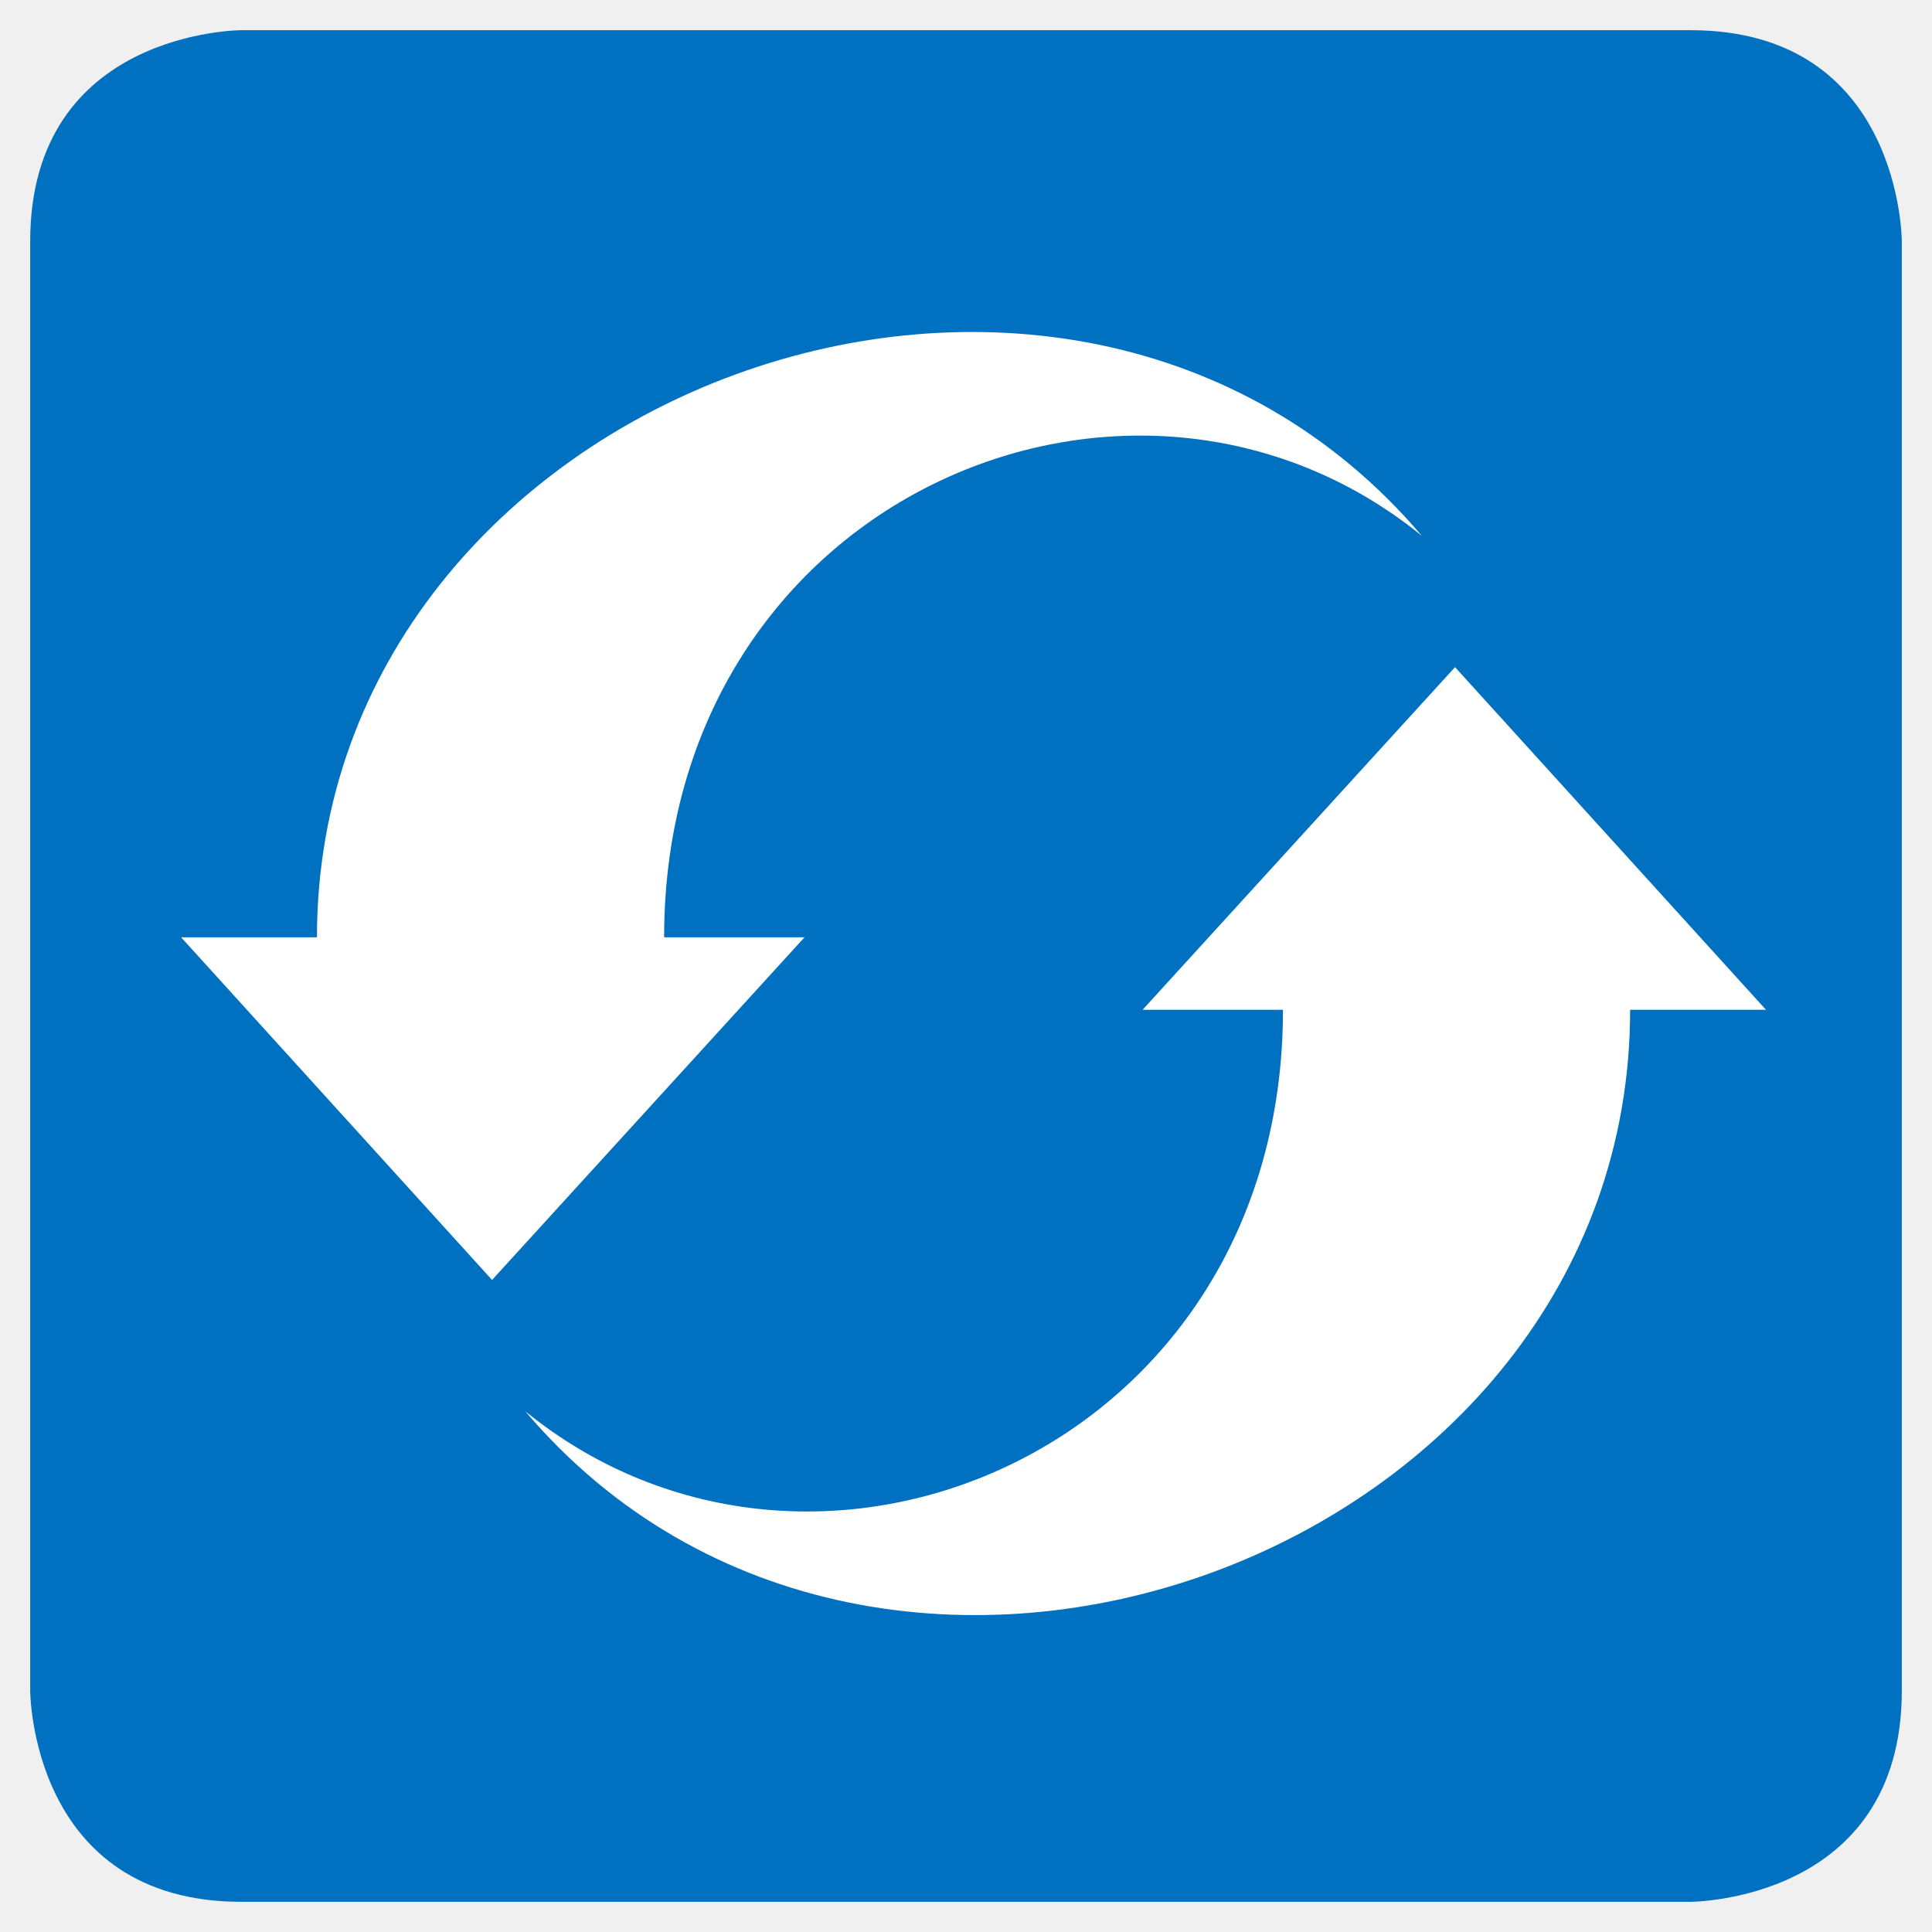
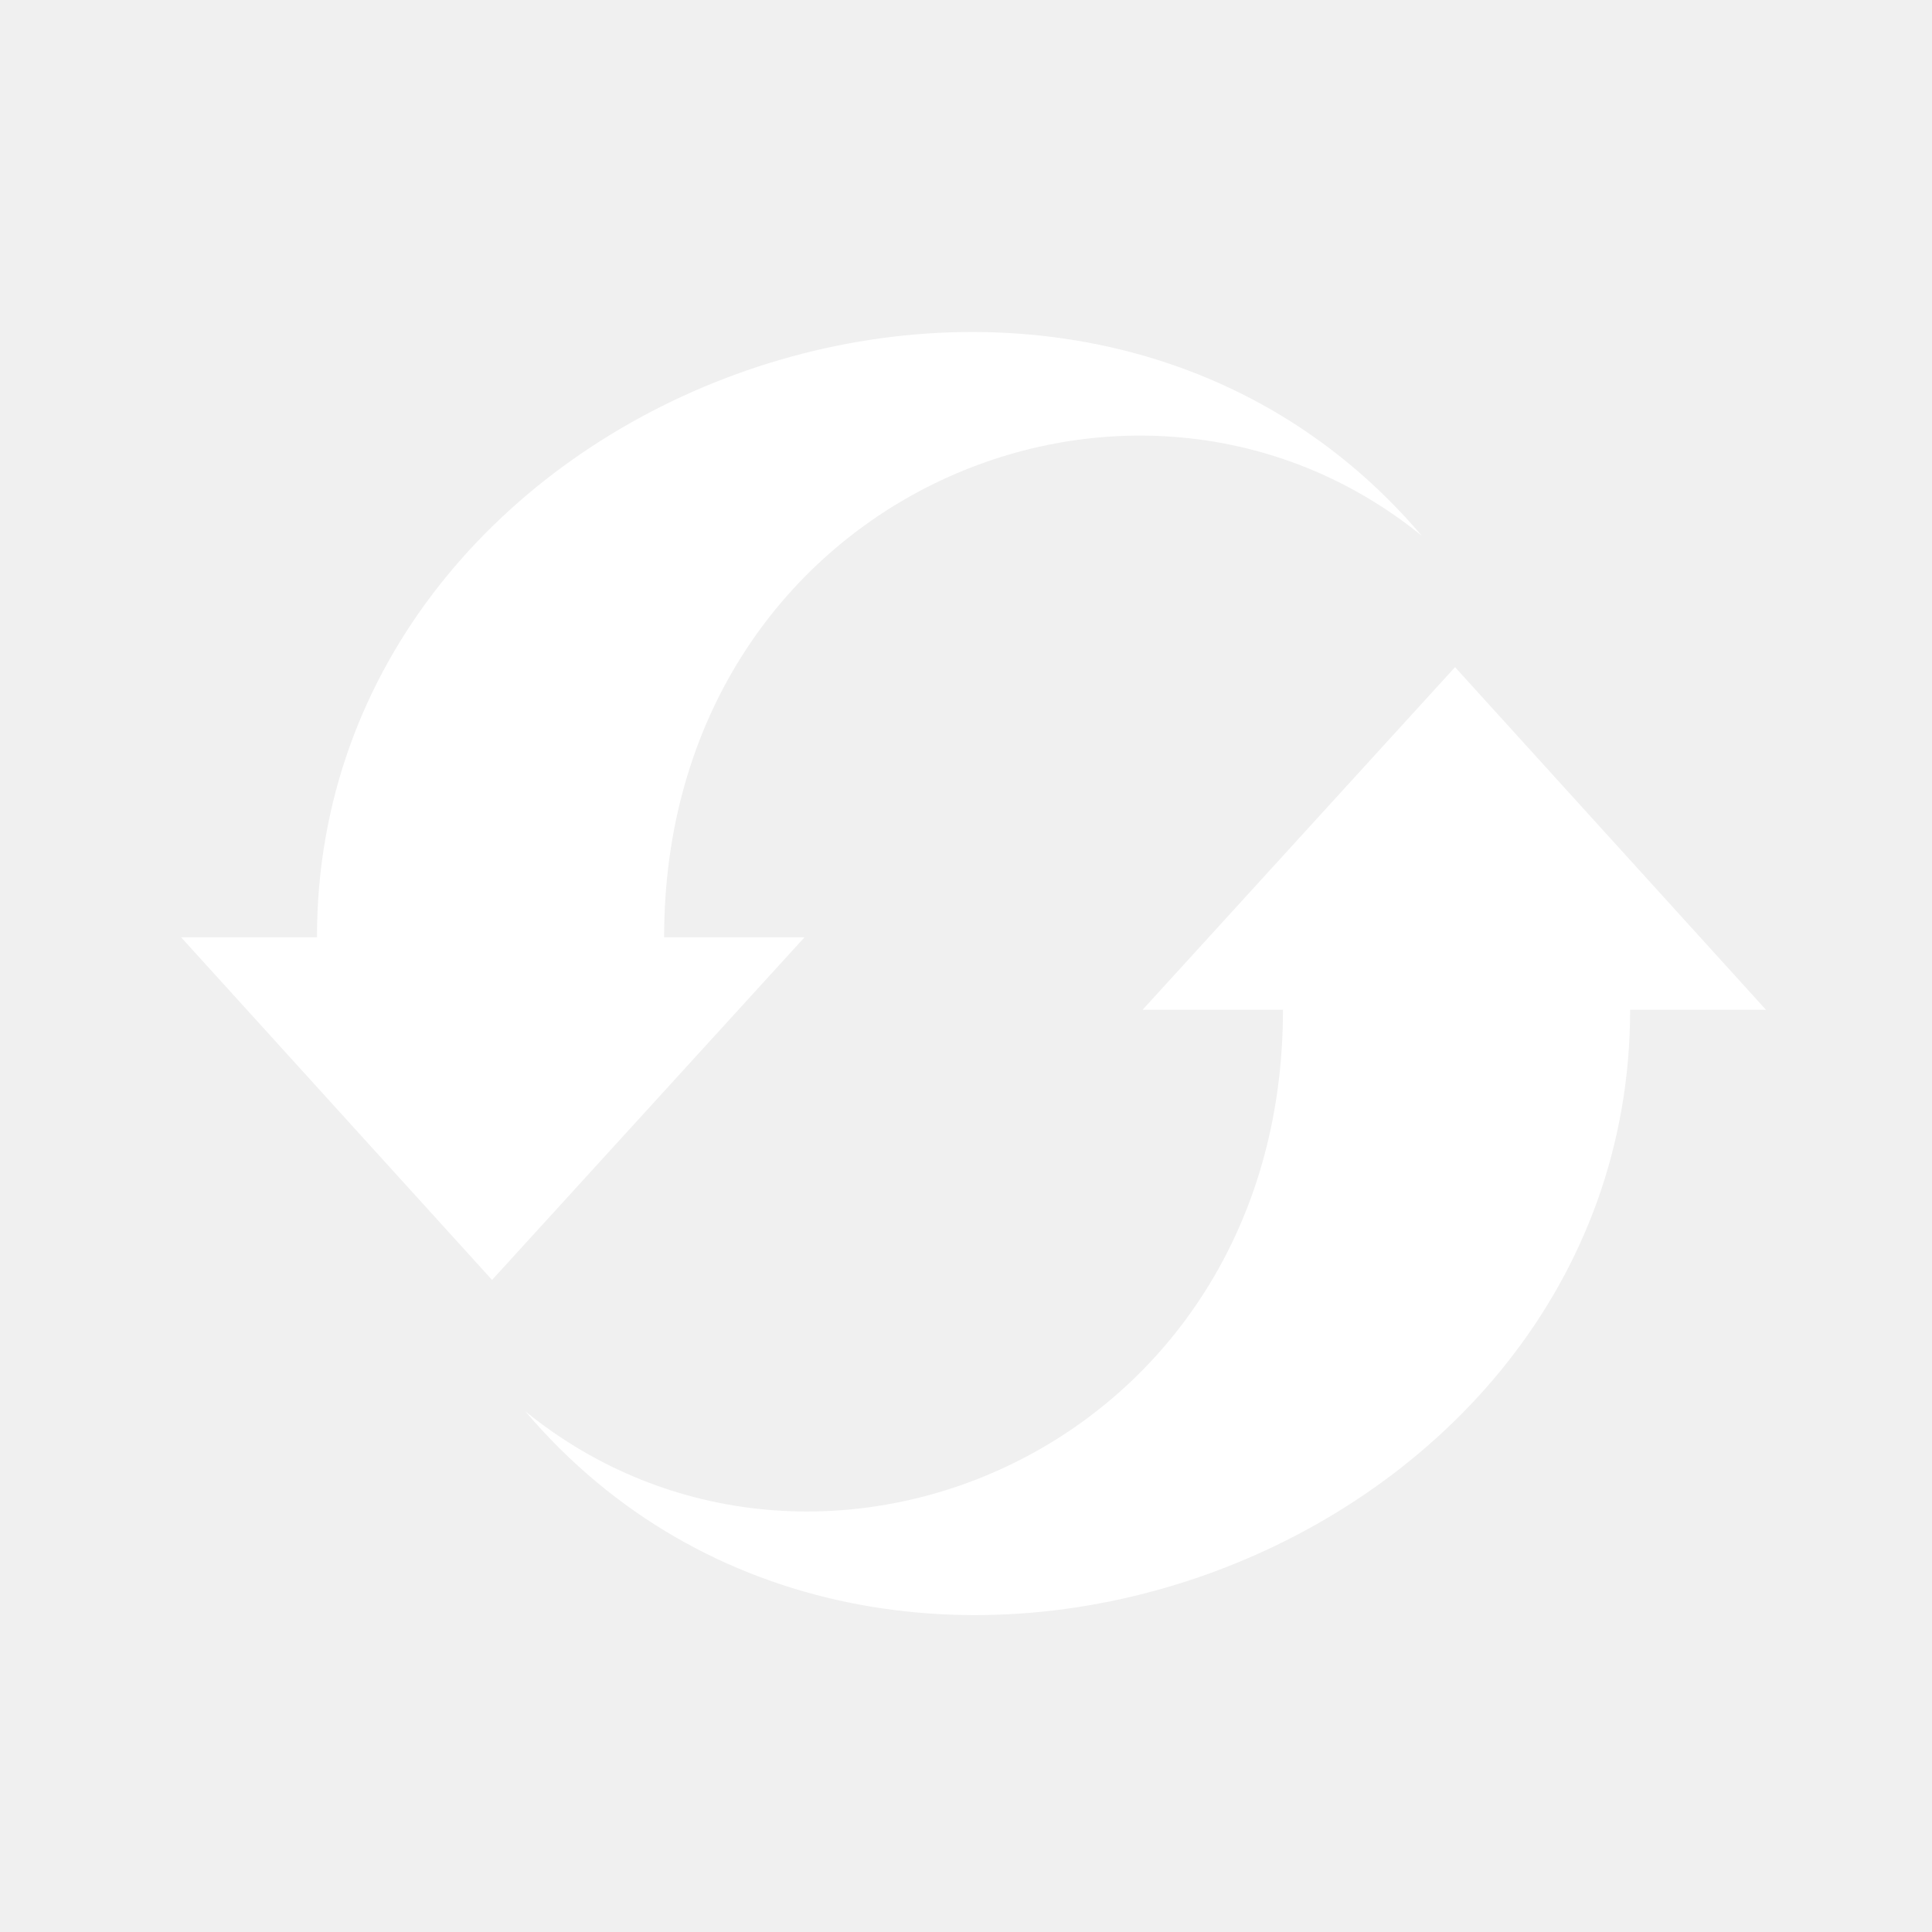
<svg xmlns="http://www.w3.org/2000/svg" xmlns:xlink="http://www.w3.org/1999/xlink" version="1.1" id="Calque_1" x="0px" y="0px" viewBox="0 0 128 128" style="enable-background:new 0 0 128 128;" xml:space="preserve">
  <style type="text/css">
- 	.st0{clip-path:url(#SVGID_2_);fill:#0070C0;}
- 	.st1{display:none;}
- 	.st2{display:inline;fill:#FFFFFF;}
- 	.st3{fill:#FFFFFF;}
- </style>
+     #image-pattern{fill:#FFFFFF;}
+   </style>
  <g>
    <defs>
      <path id="SVGID_1_" d="M8.9,126h110.3c3.8,0,6.9-3.1,6.9-6.9V8.9c0-3.8-3.1-6.9-6.9-6.9H8.9C5.1,2,2,5.1,2,8.9v110.3    C2,122.9,5.1,126,8.9,126z" />
    </defs>
    <clipPath id="SVGID_2_">
      <use xlink:href="#SVGID_1_" style="overflow:visible;" />
    </clipPath>
-     <path class="st0" d="M16,2C16,2,2,2,2,16v96c0,0,0,14,14,14h96c0,0,14,0,14-14V16c0,0,0-14-14-14H16z" />
-   </g>
-   <g id="Livello_98" class="st1">
-     <path class="st2" d="M38,75.9C22.6,76.2,10.1,86.4,9,99.4h14.6l0-0.1c0.7-8.4,5-16.2,12.2-21.9C36.5,76.9,37.2,76.4,38,75.9    M43.8,49.9c0-1.9,0.2-3.6,0.6-5.4c-1.7-0.9-3.6-1.4-5.6-1.4c-7.6,0-13.8,7.3-13.8,16.4c0,8.8,5.8,15.9,13.1,16.3   c3.3-2.3,6.9-4,10.8-5.2c0.8-1,1.5-2.2,2.1-3.5C46.6,63.1,43.8,56.9,43.8,49.9 M81.5,49.7C81.5,38.3,73.6,29,64,29   c-9.6,0-17.5,9.3-17.5,20.7c0,10.3,6.3,18.8,14.5,20.5C42.5,71.4,27.7,84.1,26.3,100h75.3c-1.3-15.9-16.1-28.6-34.7-29.8   C75.2,68.5,81.5,60,81.5,49.7 M103.1,60.1c0-9-6.2-16.4-13.8-16.4c-2,0-3.9,0.5-5.6,1.4c0.4,1.7,0.6,3.5,0.6,5.4   c0,7-2.8,13.2-7.1,17.1c0.6,1.3,1.3,2.5,2.1,3.5c3.9,1.2,7.5,3,10.8,5.2C97.3,76,103.1,68.8,103.1,60.1 M119,100   c-1.1-13-13.6-23.2-29-23.6c0.7,0.5,1.4,1,2.1,1.6c7.2,5.7,11.5,13.5,12.2,21.9l0,0.1L119,100L119,100z" />
  </g>
  <g id="Layer_11">
    <g>
-       <path id="refresh-4-icon" class="st3" d="M94.2,35.5C75,19.9,44,33,44,62.1c0,0,0,0,0,0h9.3L32.6,84.8L12,62.1h9c0,0,0,0,0,0    C21,25.9,70.6,7.7,94.2,35.5z M34.8,93.5C54,109.1,85,96,85,66.9c0,0,0,0,0,0h-9.3l20.7-22.7L117,66.9h-9c0,0,0,0,0,0    C108,103.1,58.4,121.3,34.8,93.5z" />
+       <path id="image-pattern" d="M94.2,35.5C75,19.9,44,33,44,62.1c0,0,0,0,0,0h9.3L32.6,84.8L12,62.1h9c0,0,0,0,0,0    C21,25.9,70.6,7.7,94.2,35.5z M34.8,93.5C54,109.1,85,96,85,66.9c0,0,0,0,0,0h-9.3l20.7-22.7L117,66.9h-9c0,0,0,0,0,0    C108,103.1,58.4,121.3,34.8,93.5z" />
    </g>
  </g>
</svg>
